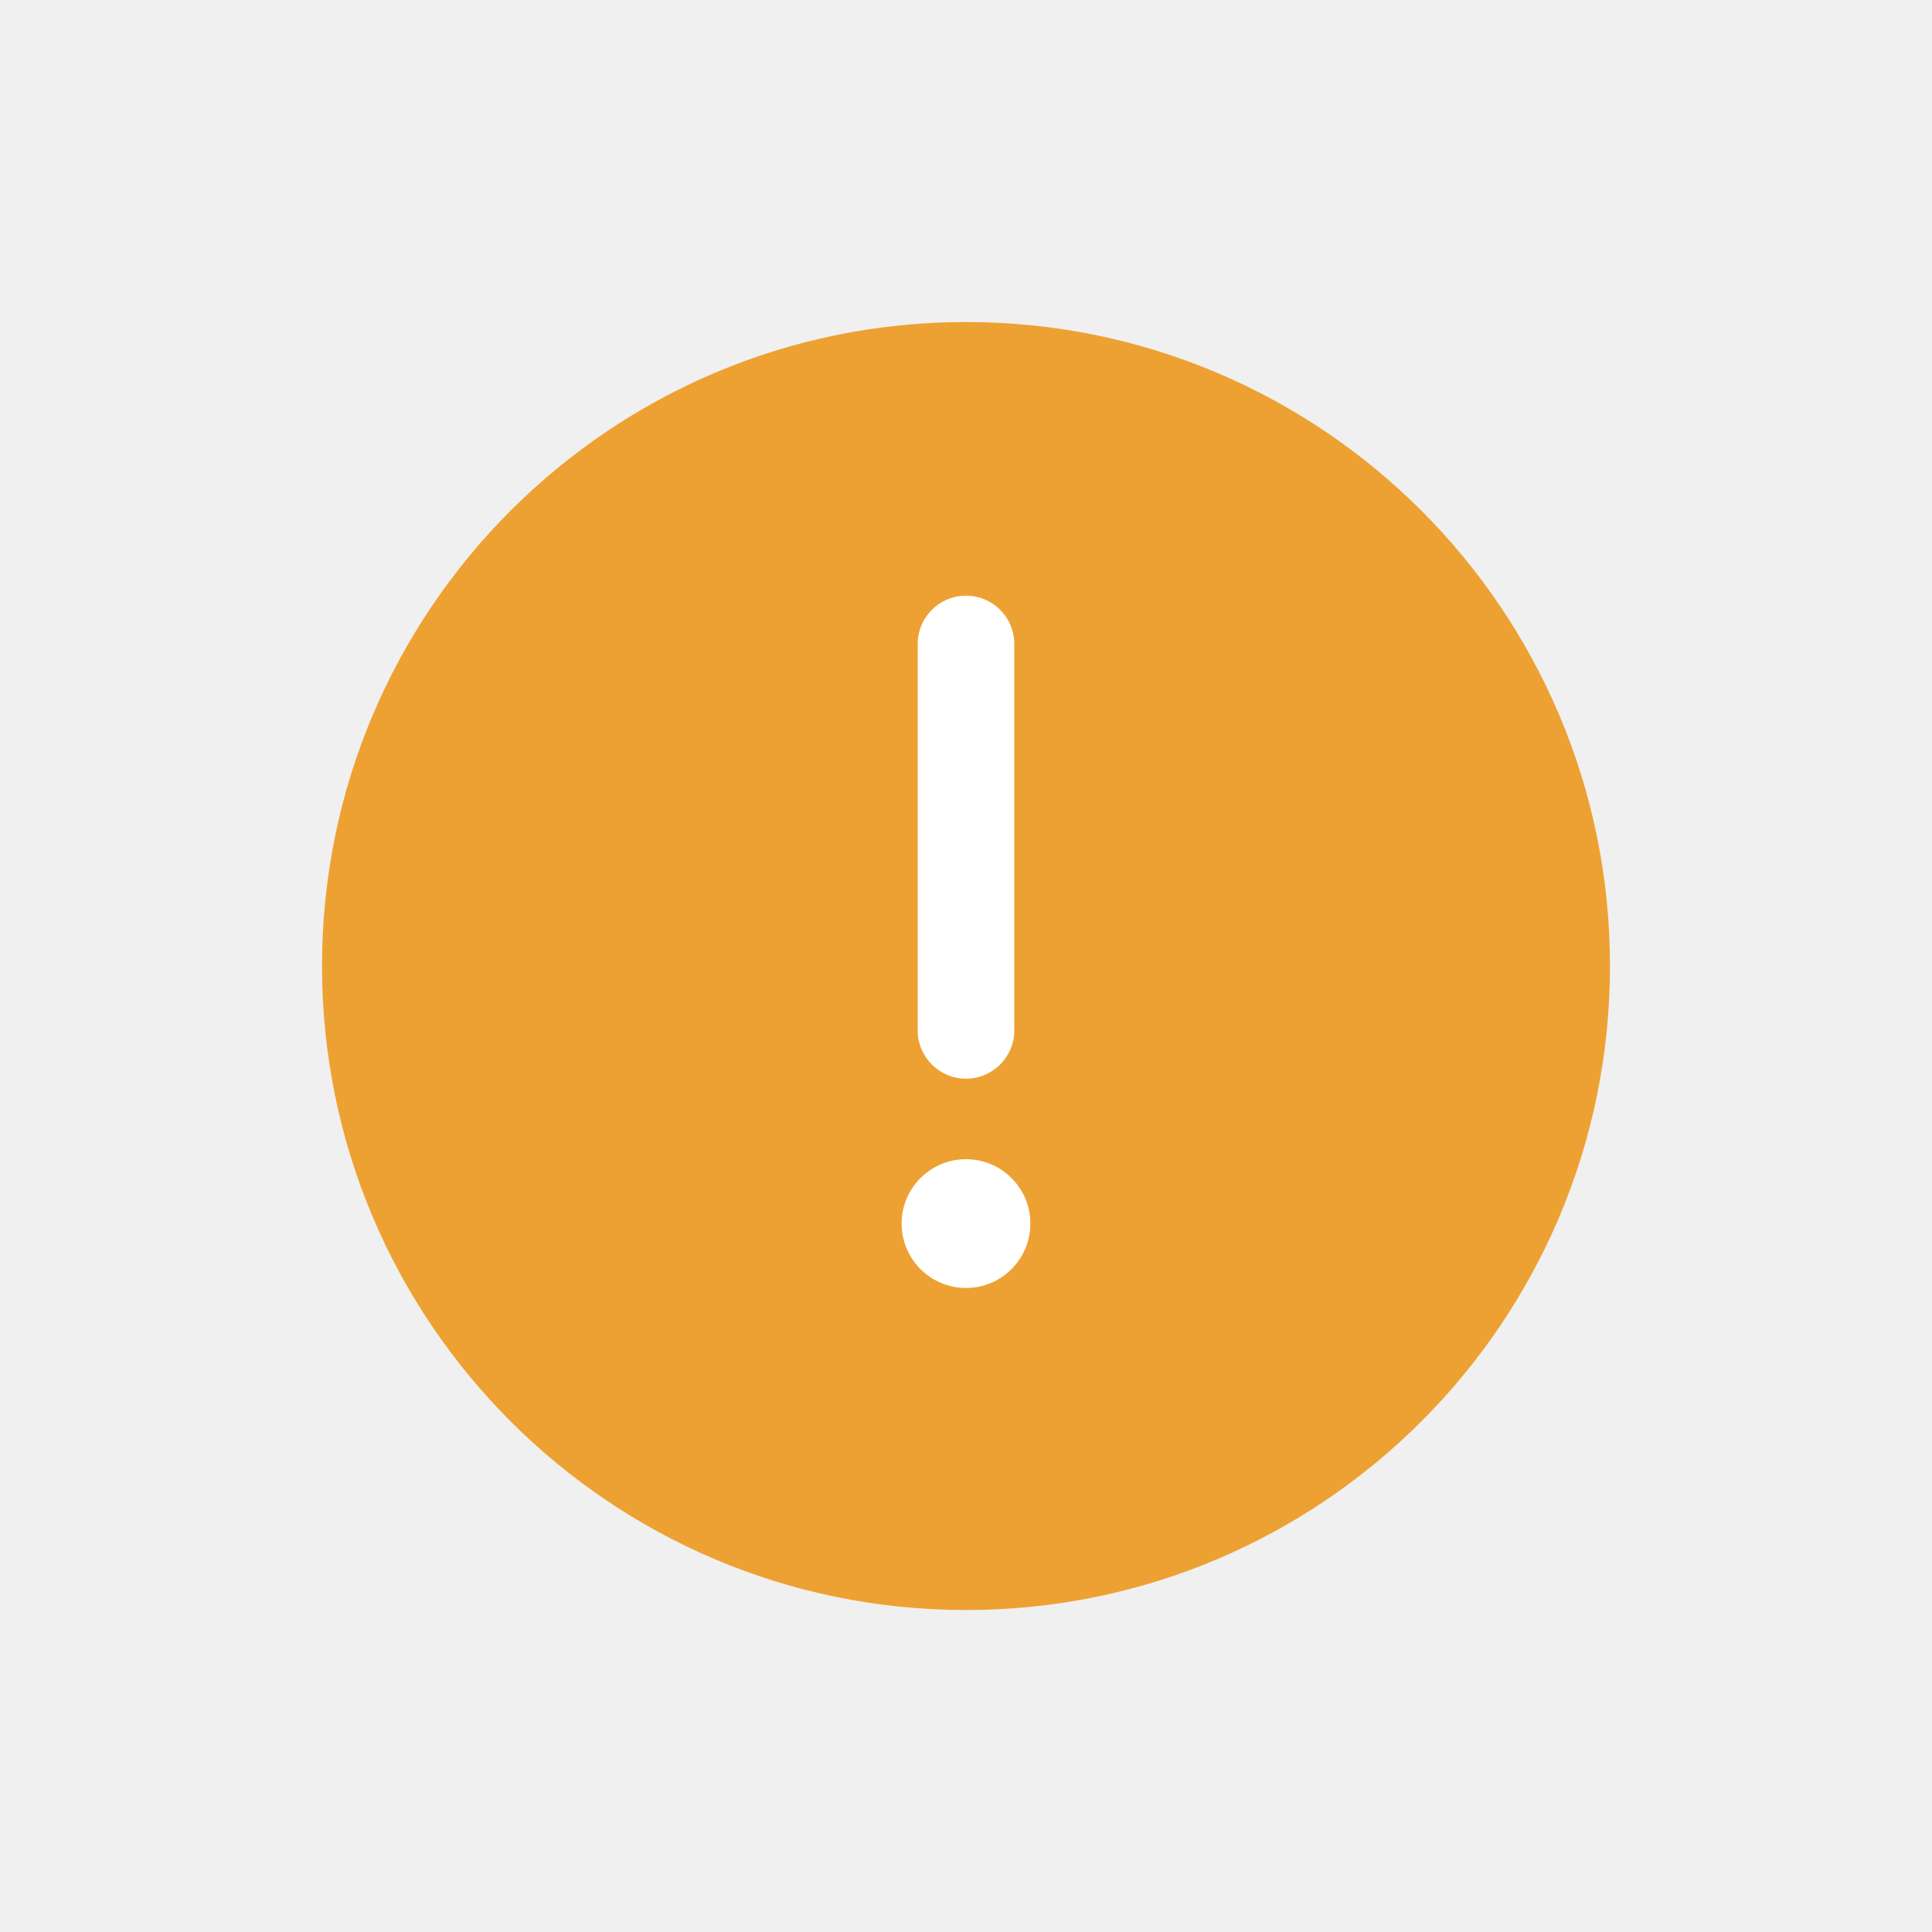
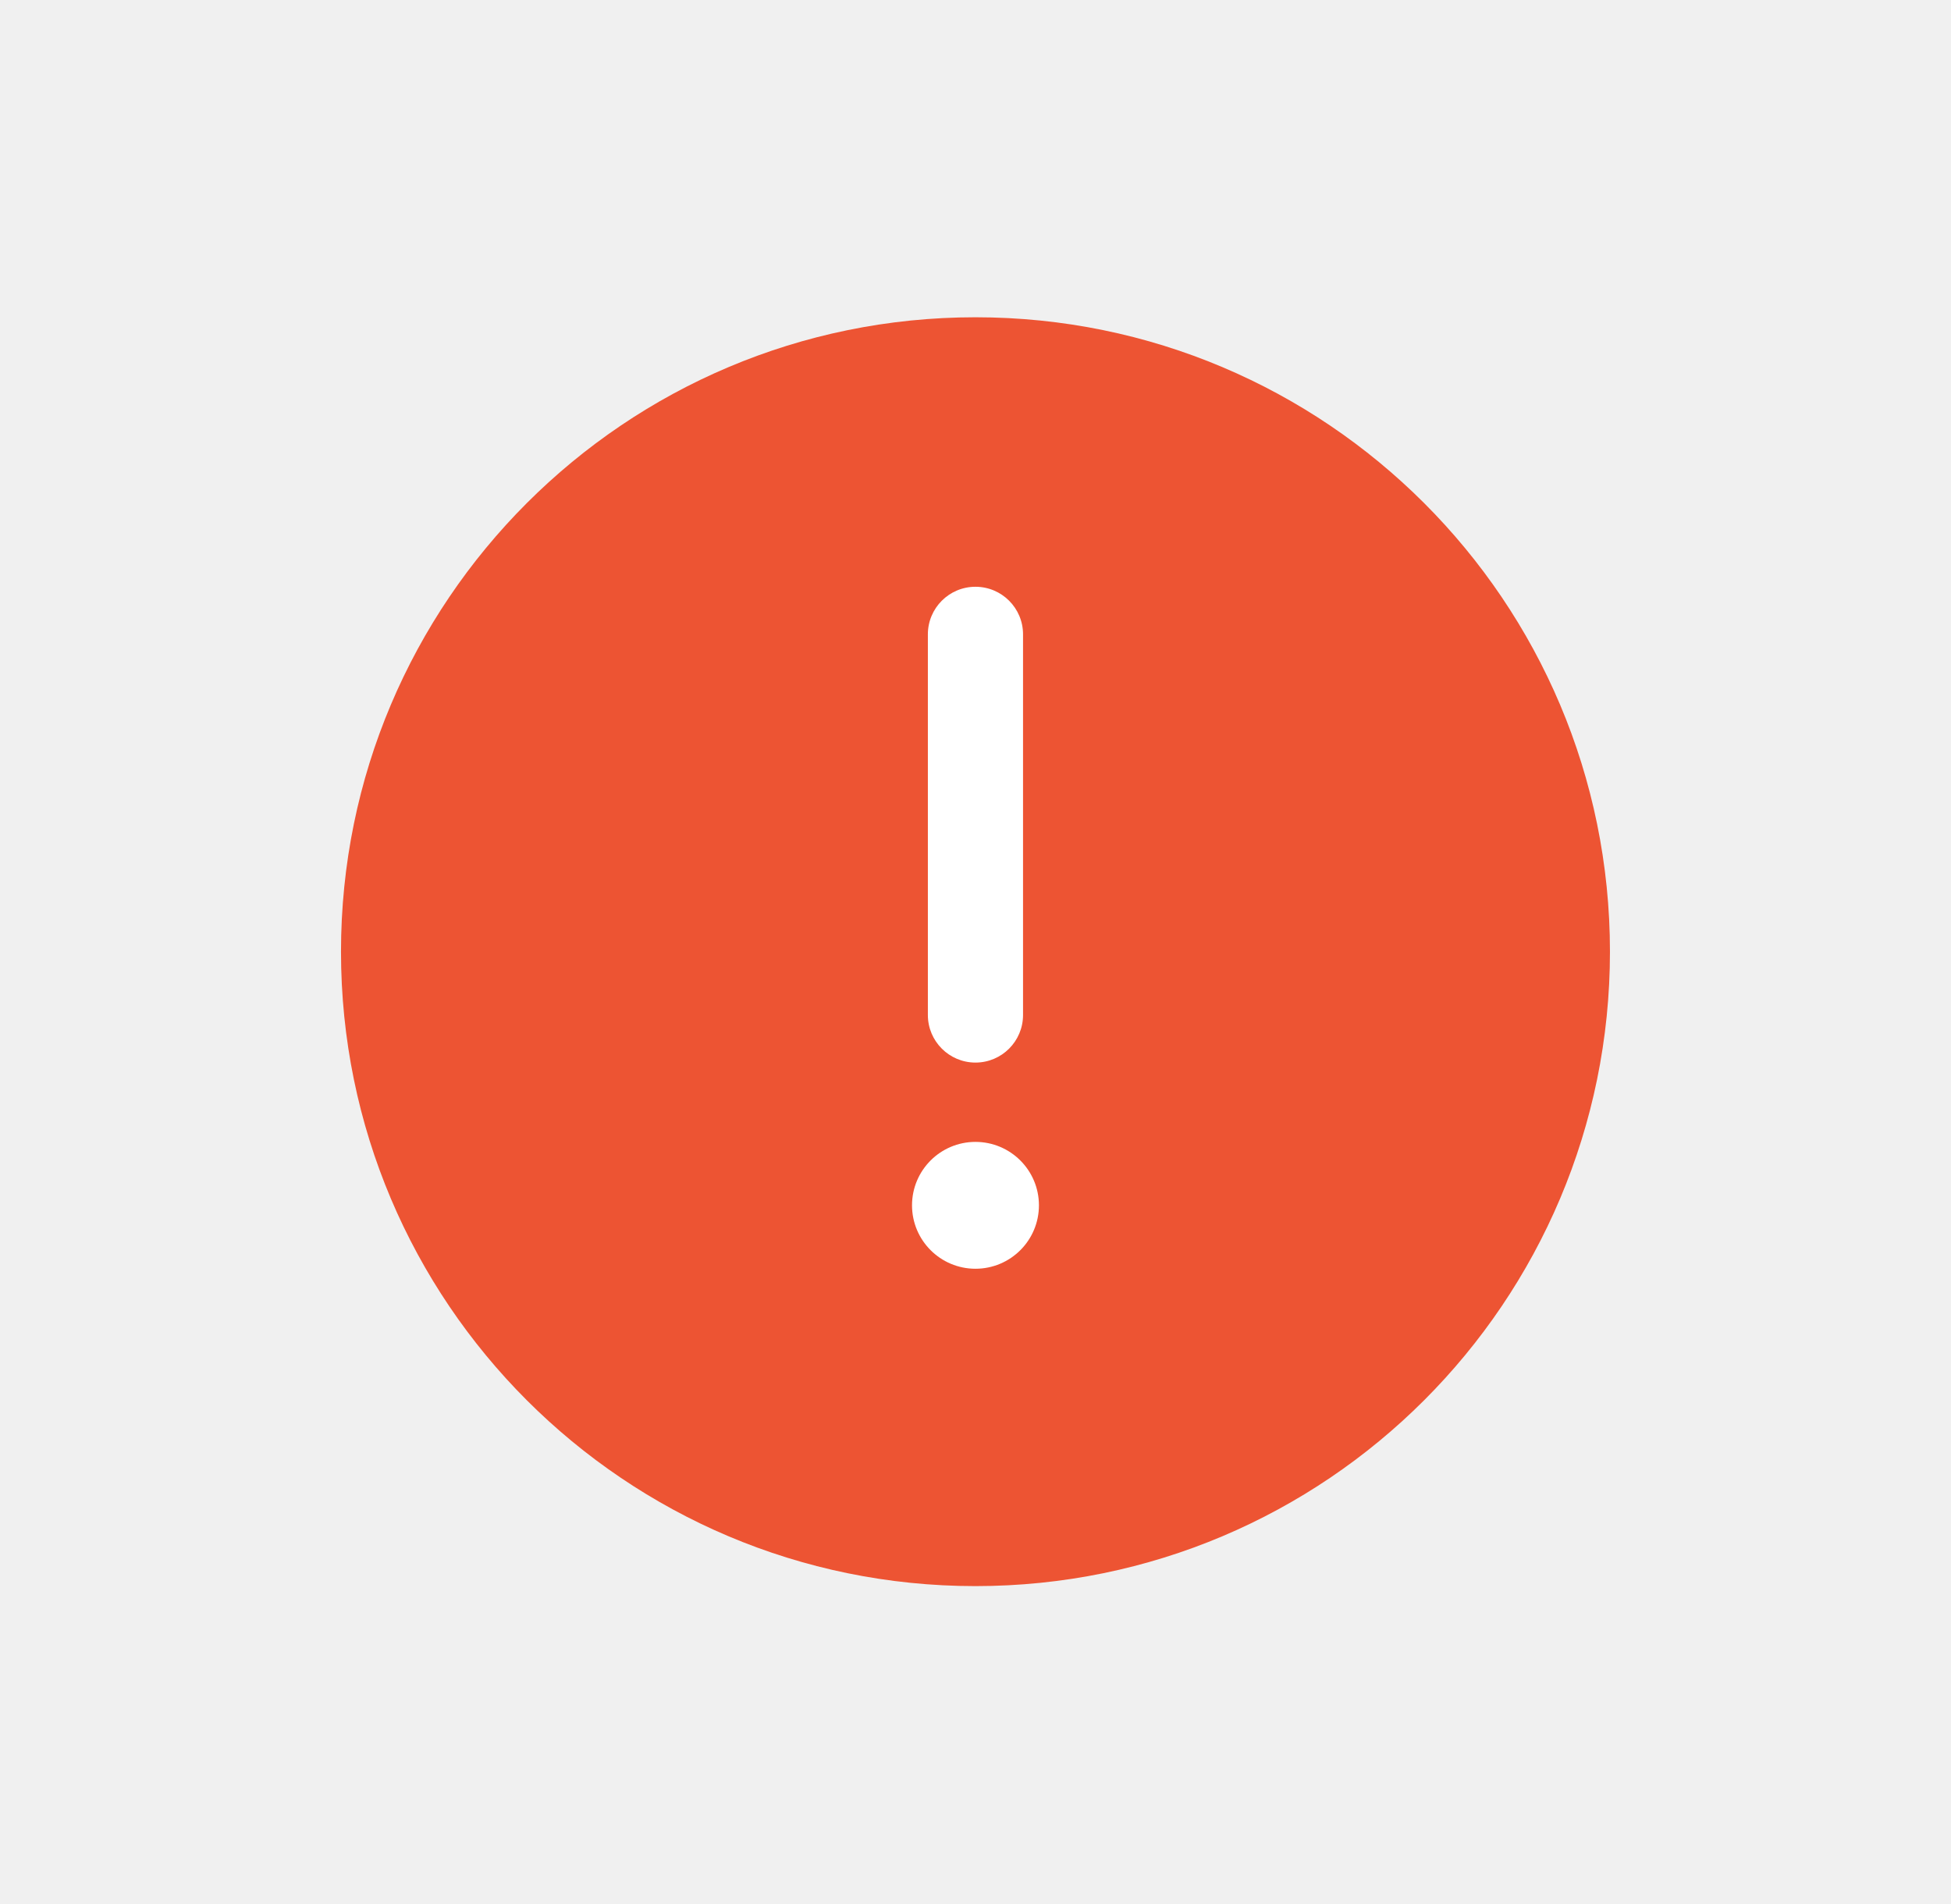
- <svg xmlns="http://www.w3.org/2000/svg" width="40" height="40" viewBox="0 0 40 40" fill="none">
-   <path d="M33.333 20C33.333 12.636 27.364 6.667 20 6.667C12.636 6.667 6.667 12.636 6.667 20C6.667 27.364 12.636 33.334 20 33.334C27.364 33.334 33.333 27.364 33.333 20Z" fill="#EDA133" />
-   <path d="M20 12.333C20.552 12.333 21 12.781 21 13.333V21.333C21 21.885 20.552 22.333 20 22.333C19.448 22.333 19 21.885 19 21.333V13.333C19 12.781 19.448 12.333 20 12.333Z" fill="white" />
-   <path d="M20 26.666C20.736 26.666 21.333 26.069 21.333 25.333C21.333 24.597 20.736 24 20 24C19.264 24 18.667 24.597 18.667 25.333C18.667 26.069 19.264 26.666 20 26.666Z" fill="white" />
+ <svg xmlns="http://www.w3.org/2000/svg" width="41" height="40" viewBox="0 0 41 40" fill="none">
+   <path d="M33.833 20.001C33.833 12.637 27.863 6.668 20.499 6.668C13.136 6.668 7.166 12.637 7.166 20.001C7.166 27.365 13.136 33.335 20.499 33.335C27.863 33.335 33.833 27.365 33.833 20.001Z" fill="#ED5433" />
+   <path d="M20.499 12.332C21.052 12.332 21.499 12.78 21.499 13.332V21.332C21.499 21.884 21.052 22.332 20.499 22.332C19.947 22.332 19.499 21.884 19.499 21.332V13.332C19.499 12.78 19.947 12.332 20.499 12.332Z" fill="white" />
+   <path d="M20.499 26.665C21.236 26.665 21.833 26.068 21.833 25.332C21.833 24.596 21.236 23.999 20.499 23.999C19.763 23.999 19.166 24.596 19.166 25.332C19.166 26.068 19.763 26.665 20.499 26.665Z" fill="white" />
</svg>
